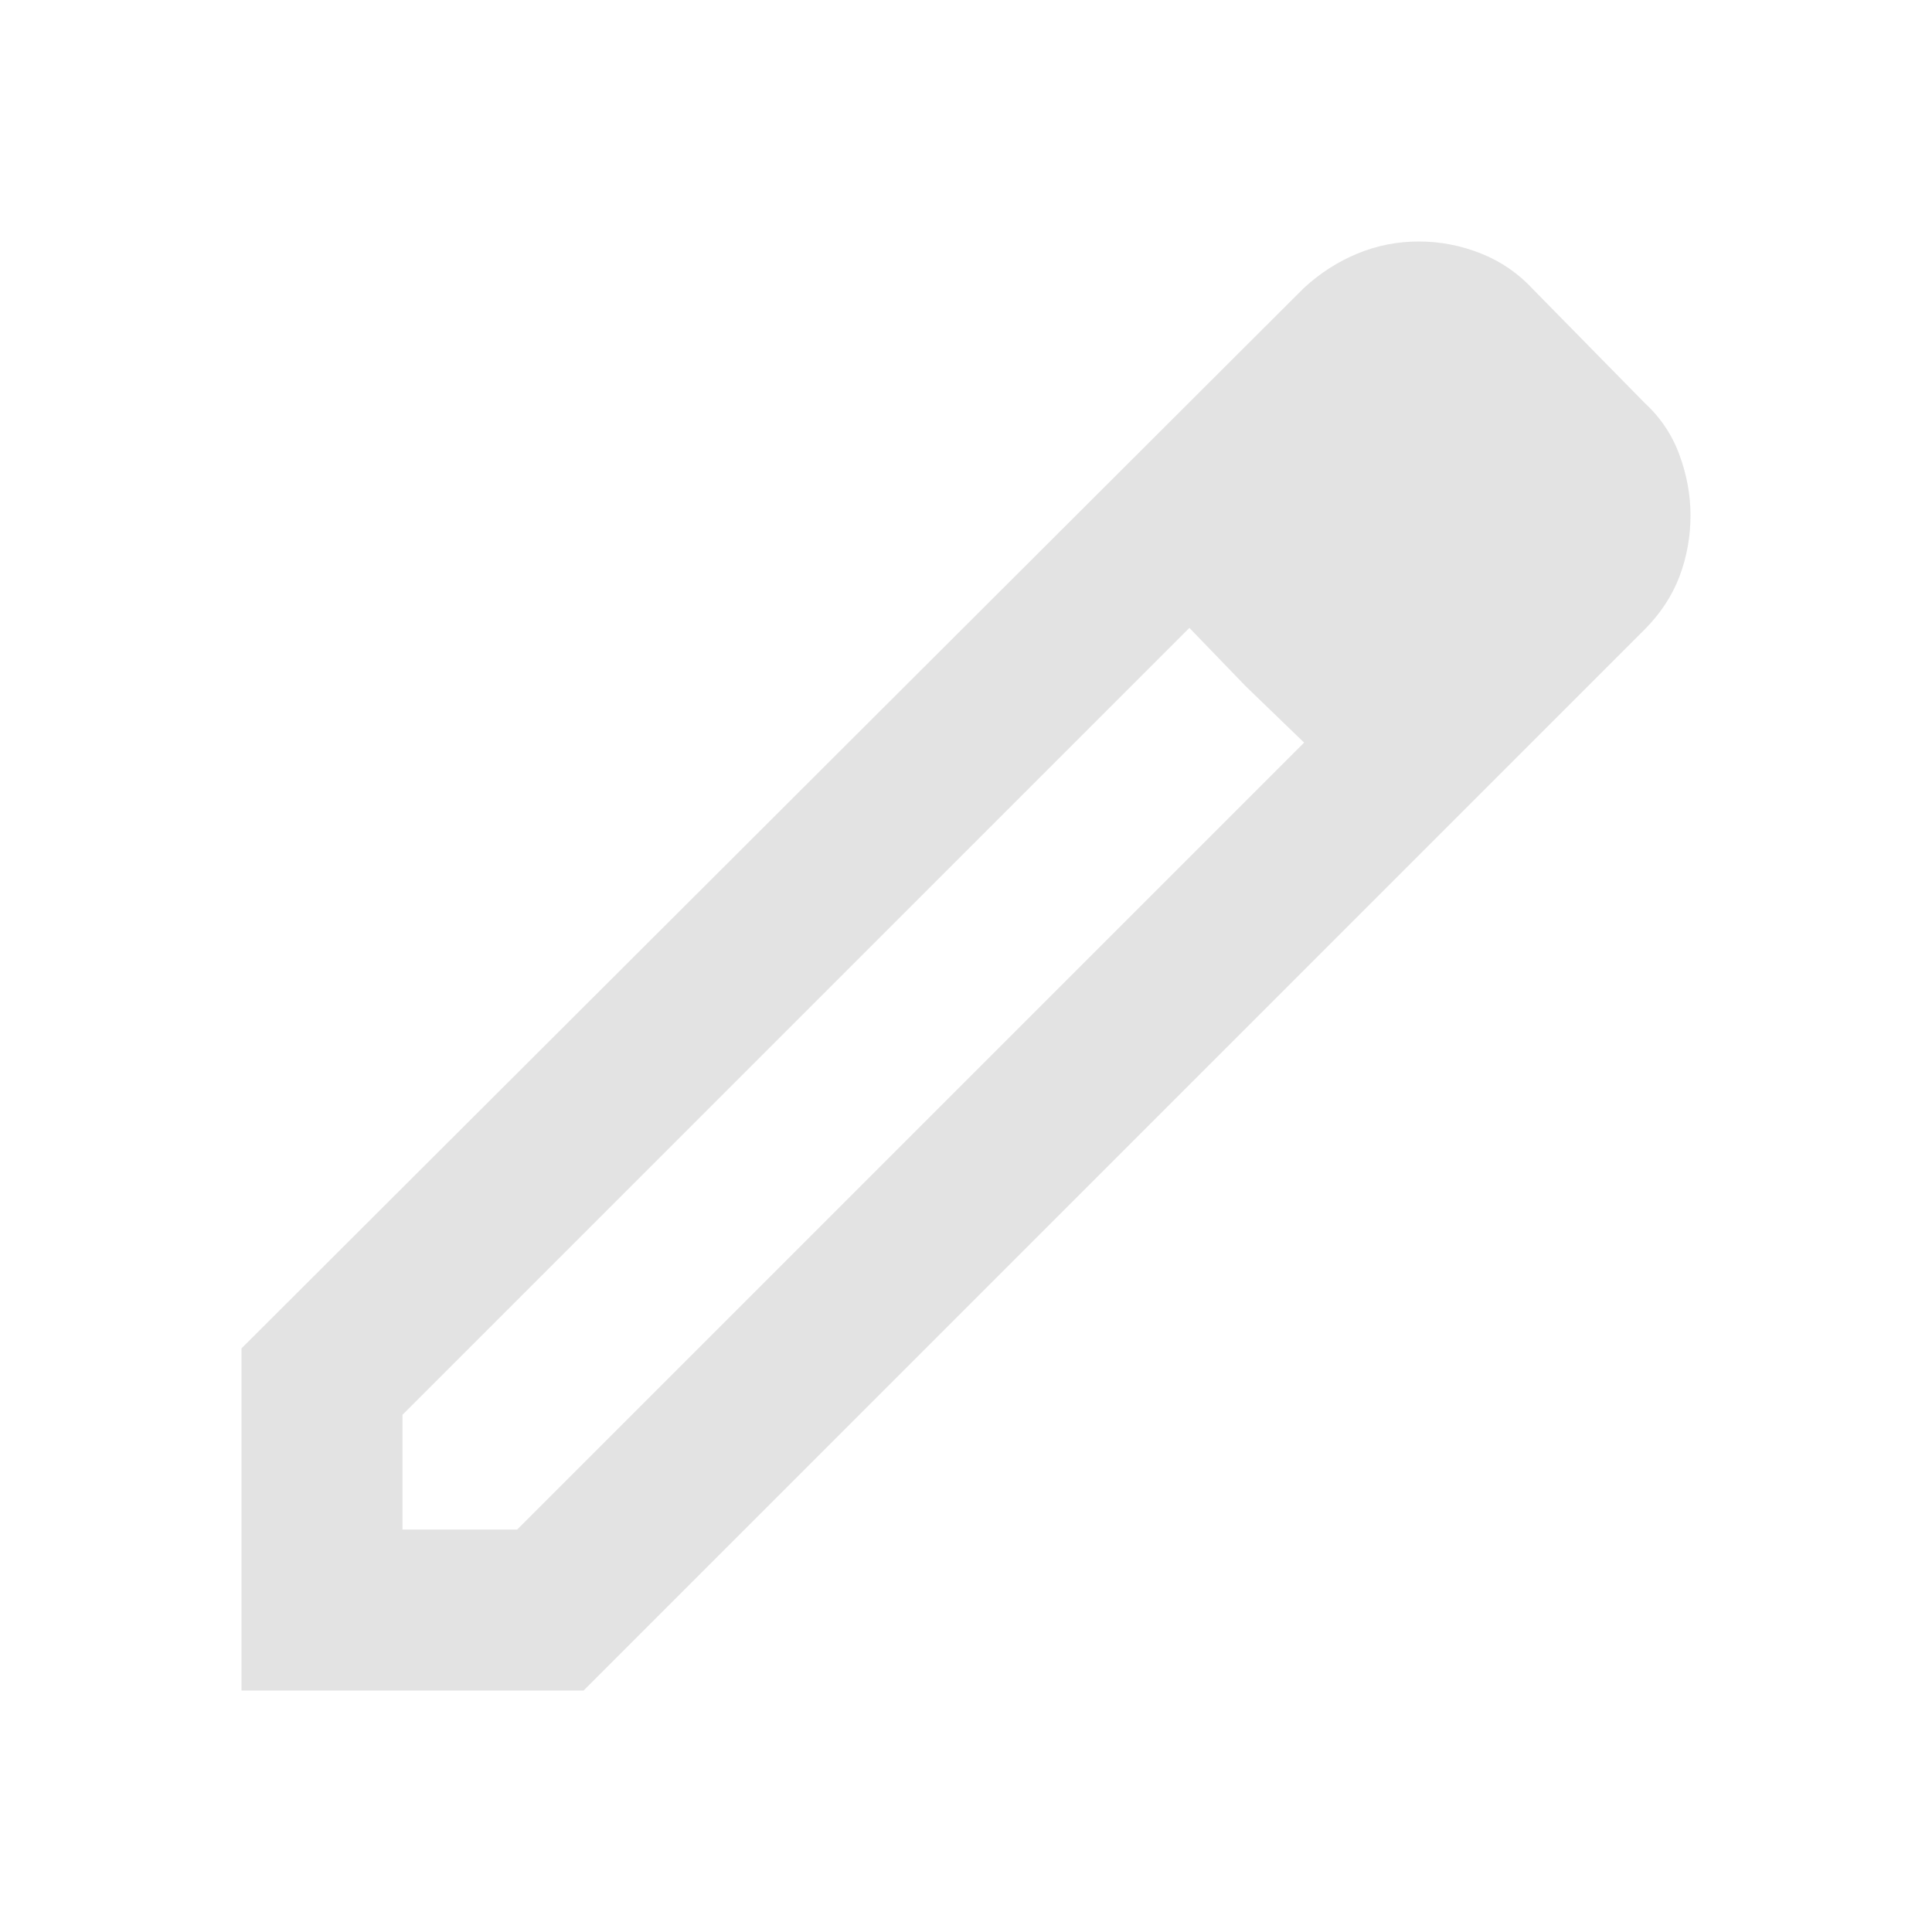
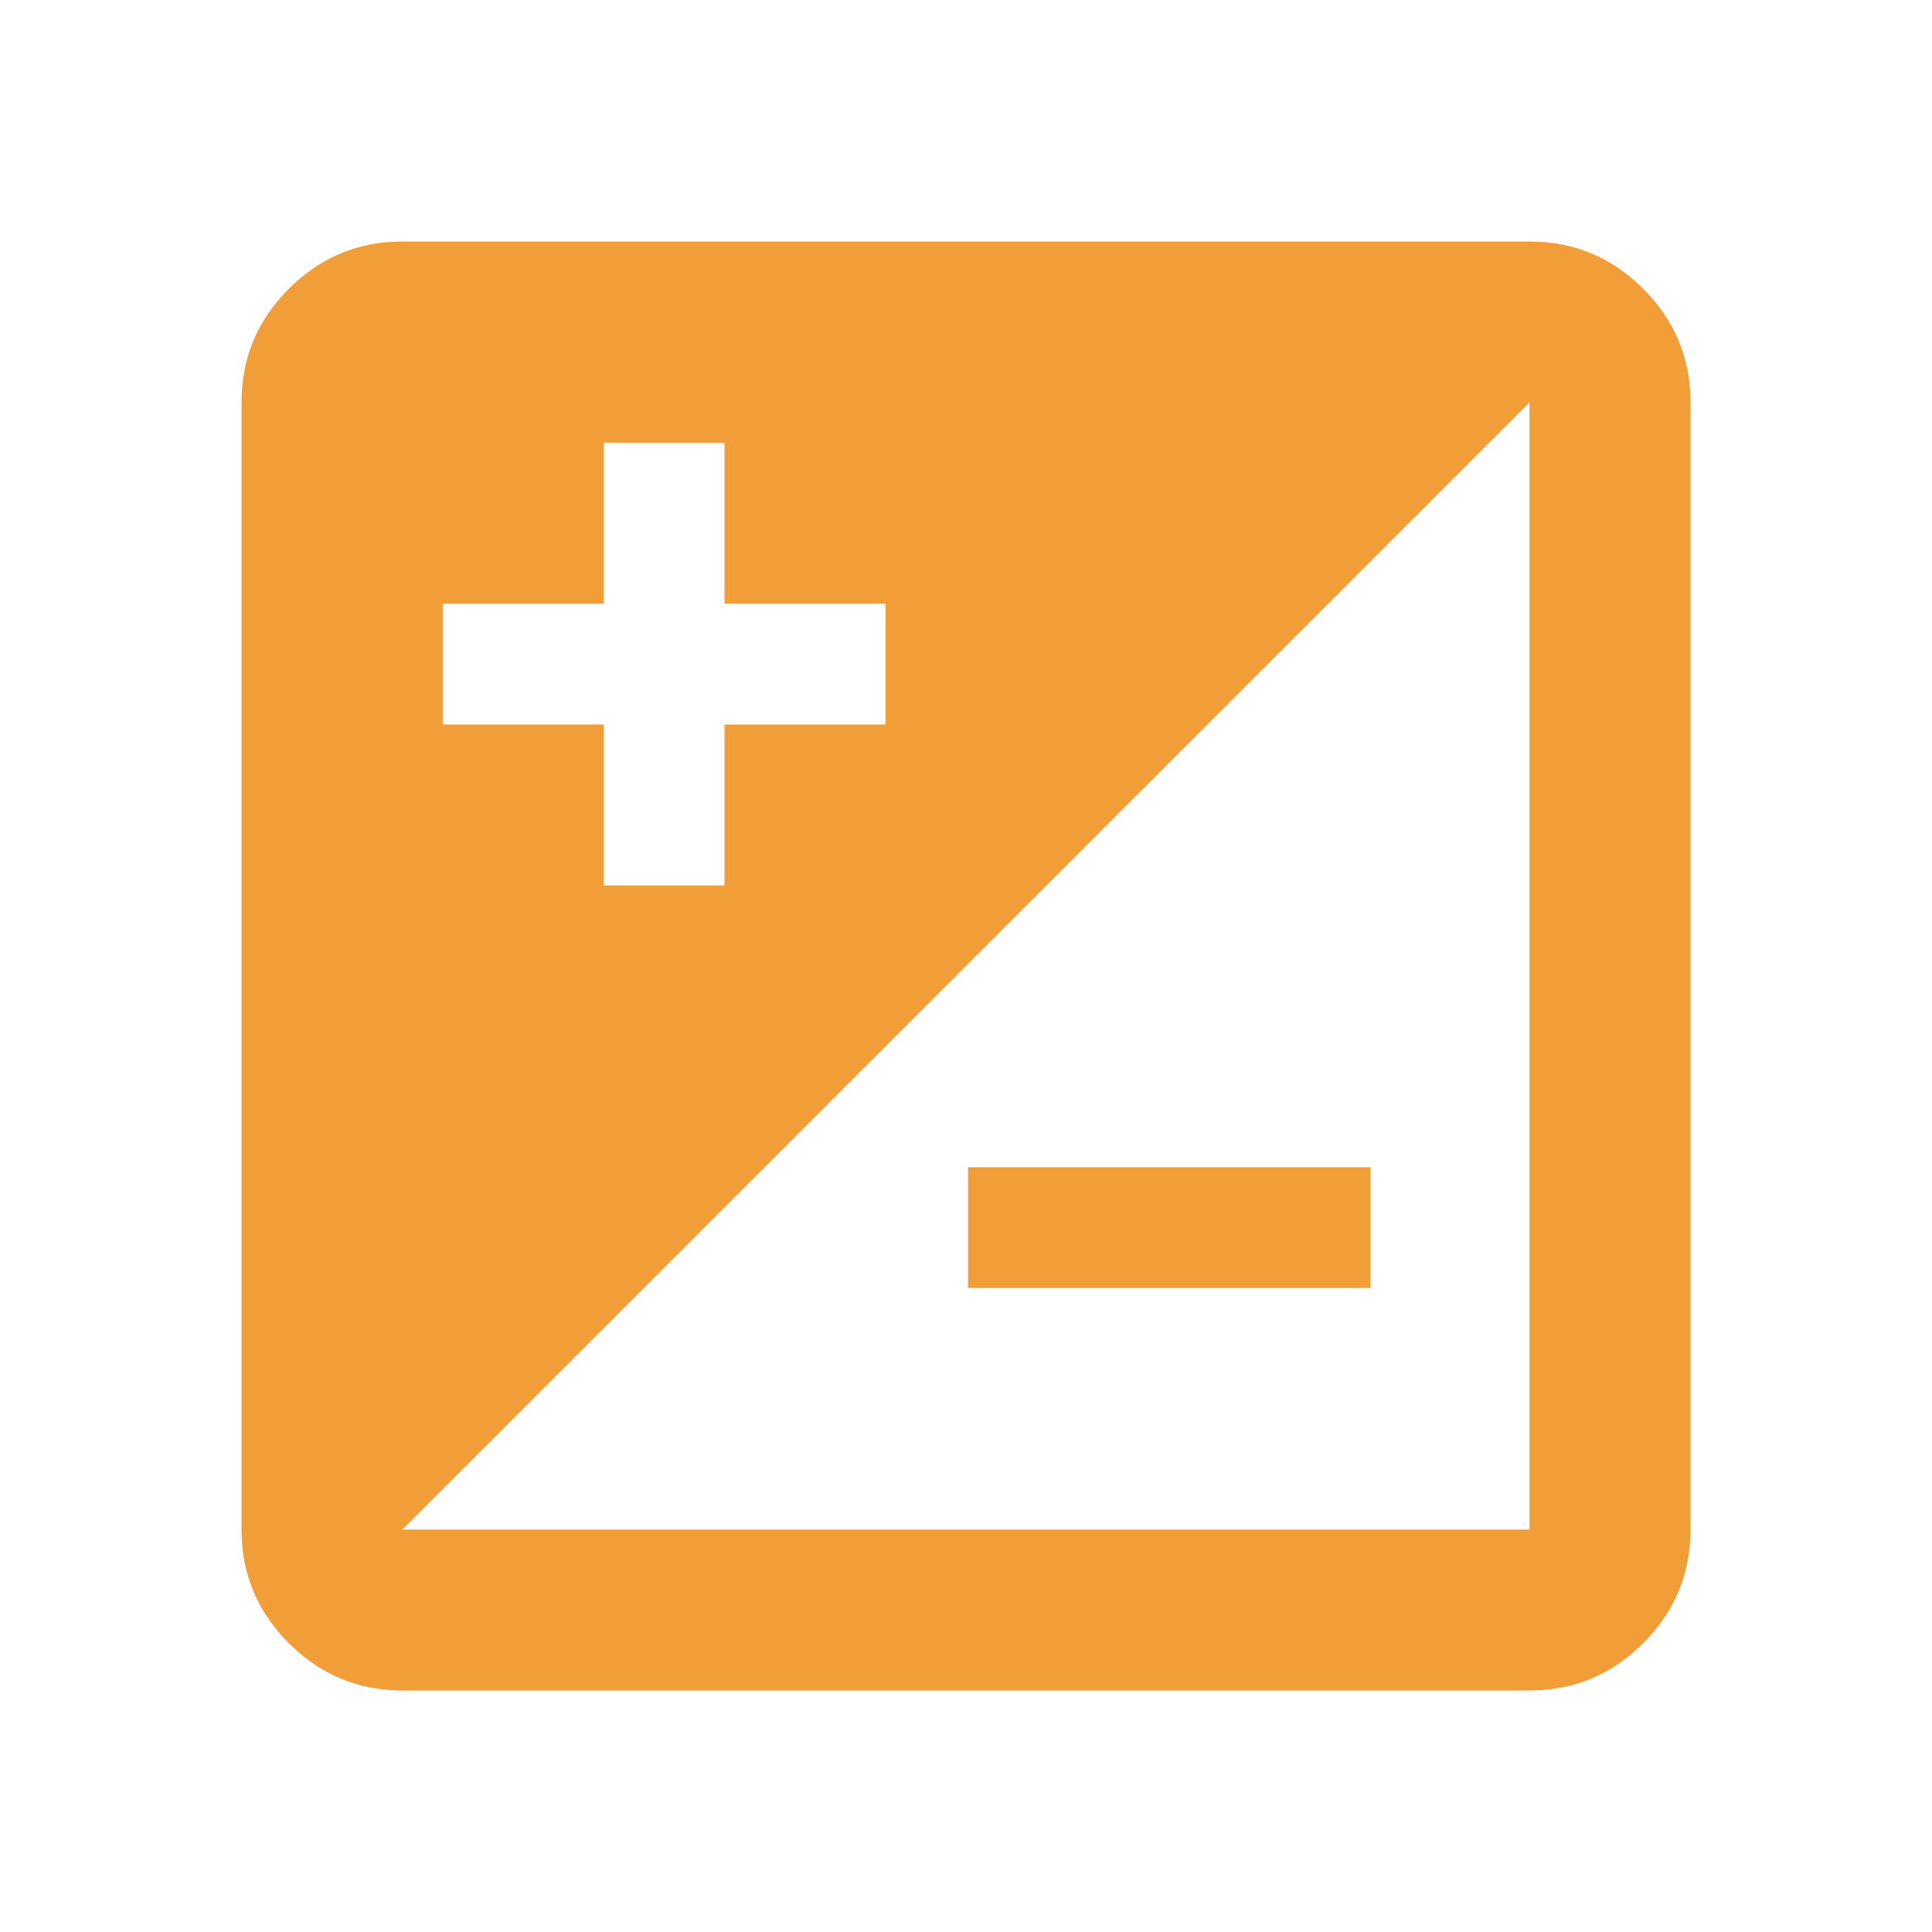
- <svg xmlns="http://www.w3.org/2000/svg" height="24px" viewBox="0 -960 960 960" width="24px" fill="#e3e3e3">
-   <path d="M200-200h57l391-391-57-57-391 391v57Zm-80 80v-170l528-527q12-11 26.5-17t30.5-6q16 0 31 6t26 18l55 56q12 11 17.5 26t5.5 30q0 16-5.5 30.5T817-647L290-120H120Zm640-584-56-56 56 56Zm-141 85-28-29 57 57-29-28Z" />
+ <svg xmlns="http://www.w3.org/2000/svg" height="24px" viewBox="0 -960 960 960" width="24px" fill="#F19E39">
+   <path d="M200-120q-33 0-56.5-23.5T120-200v-560q0-33 23.5-56.5T200-840h560q33 0 56.5 23.5T840-760v560q0 33-23.5 56.5T760-120H200Zm0-80h560v-560L200-200Zm481-120H481v-60h200v60ZM220-600h80v80h60v-80h80v-60h-80v-80h-60v80h-80v60Z" />
</svg>
